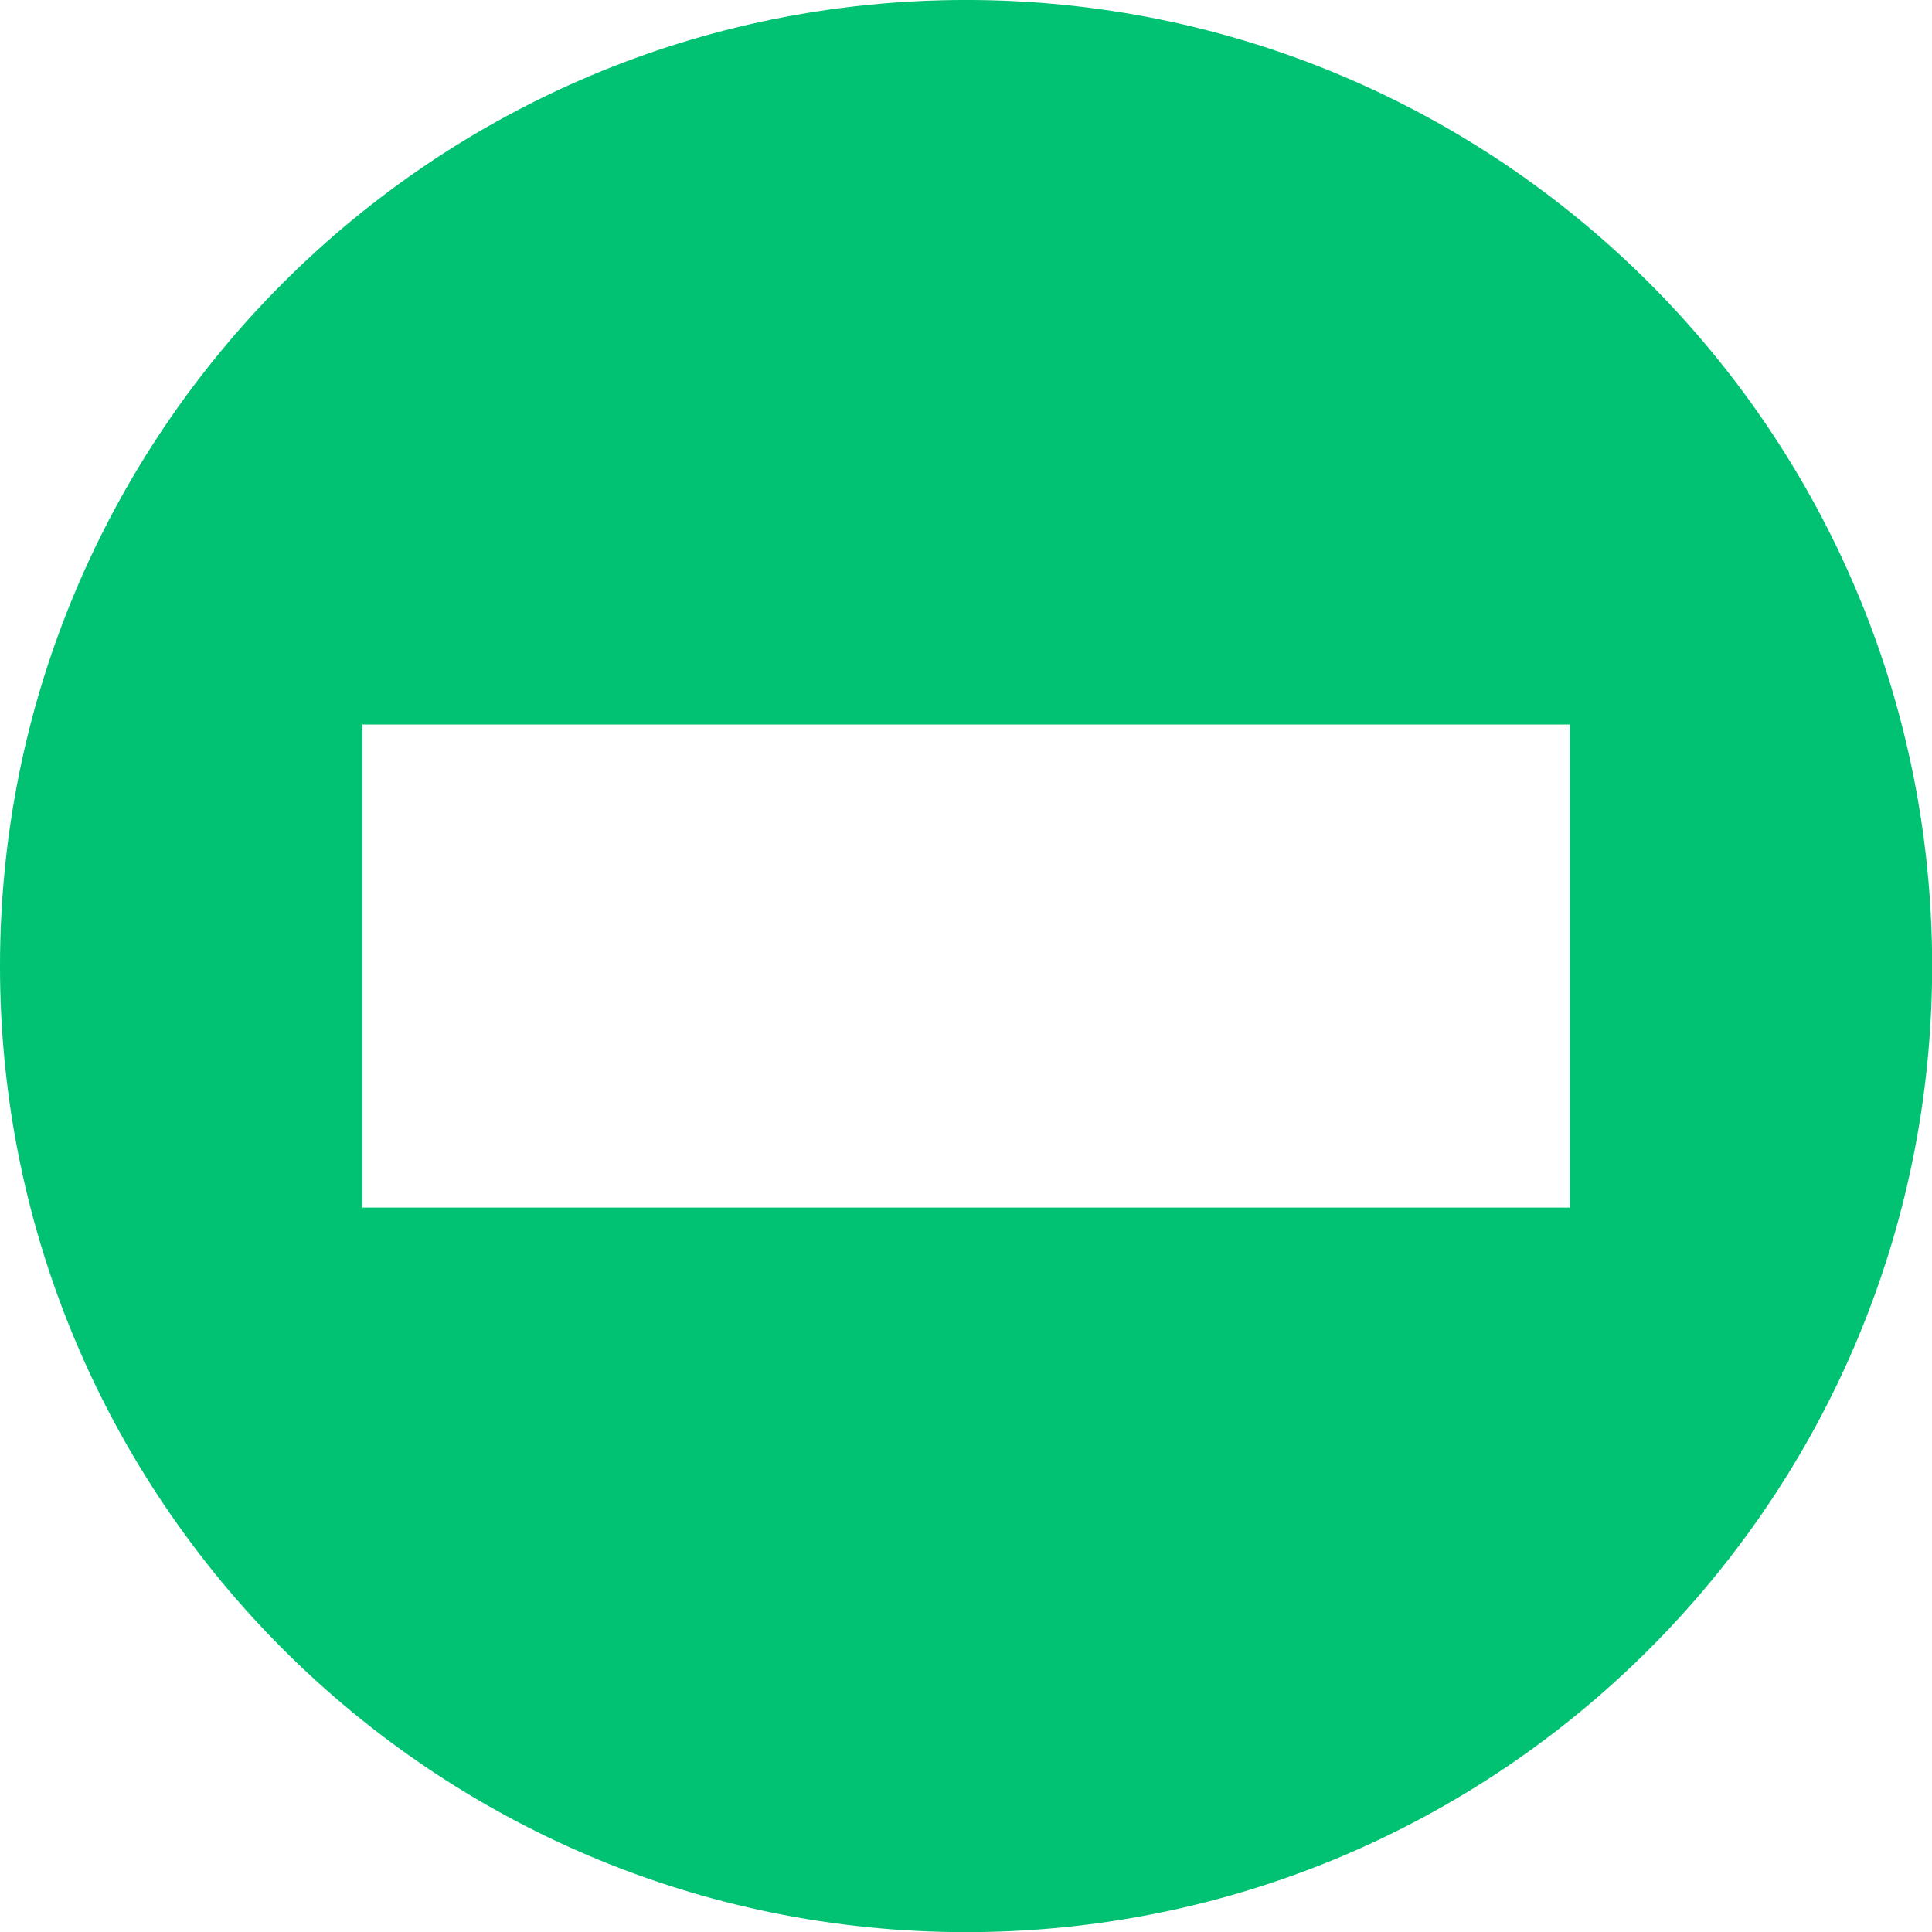
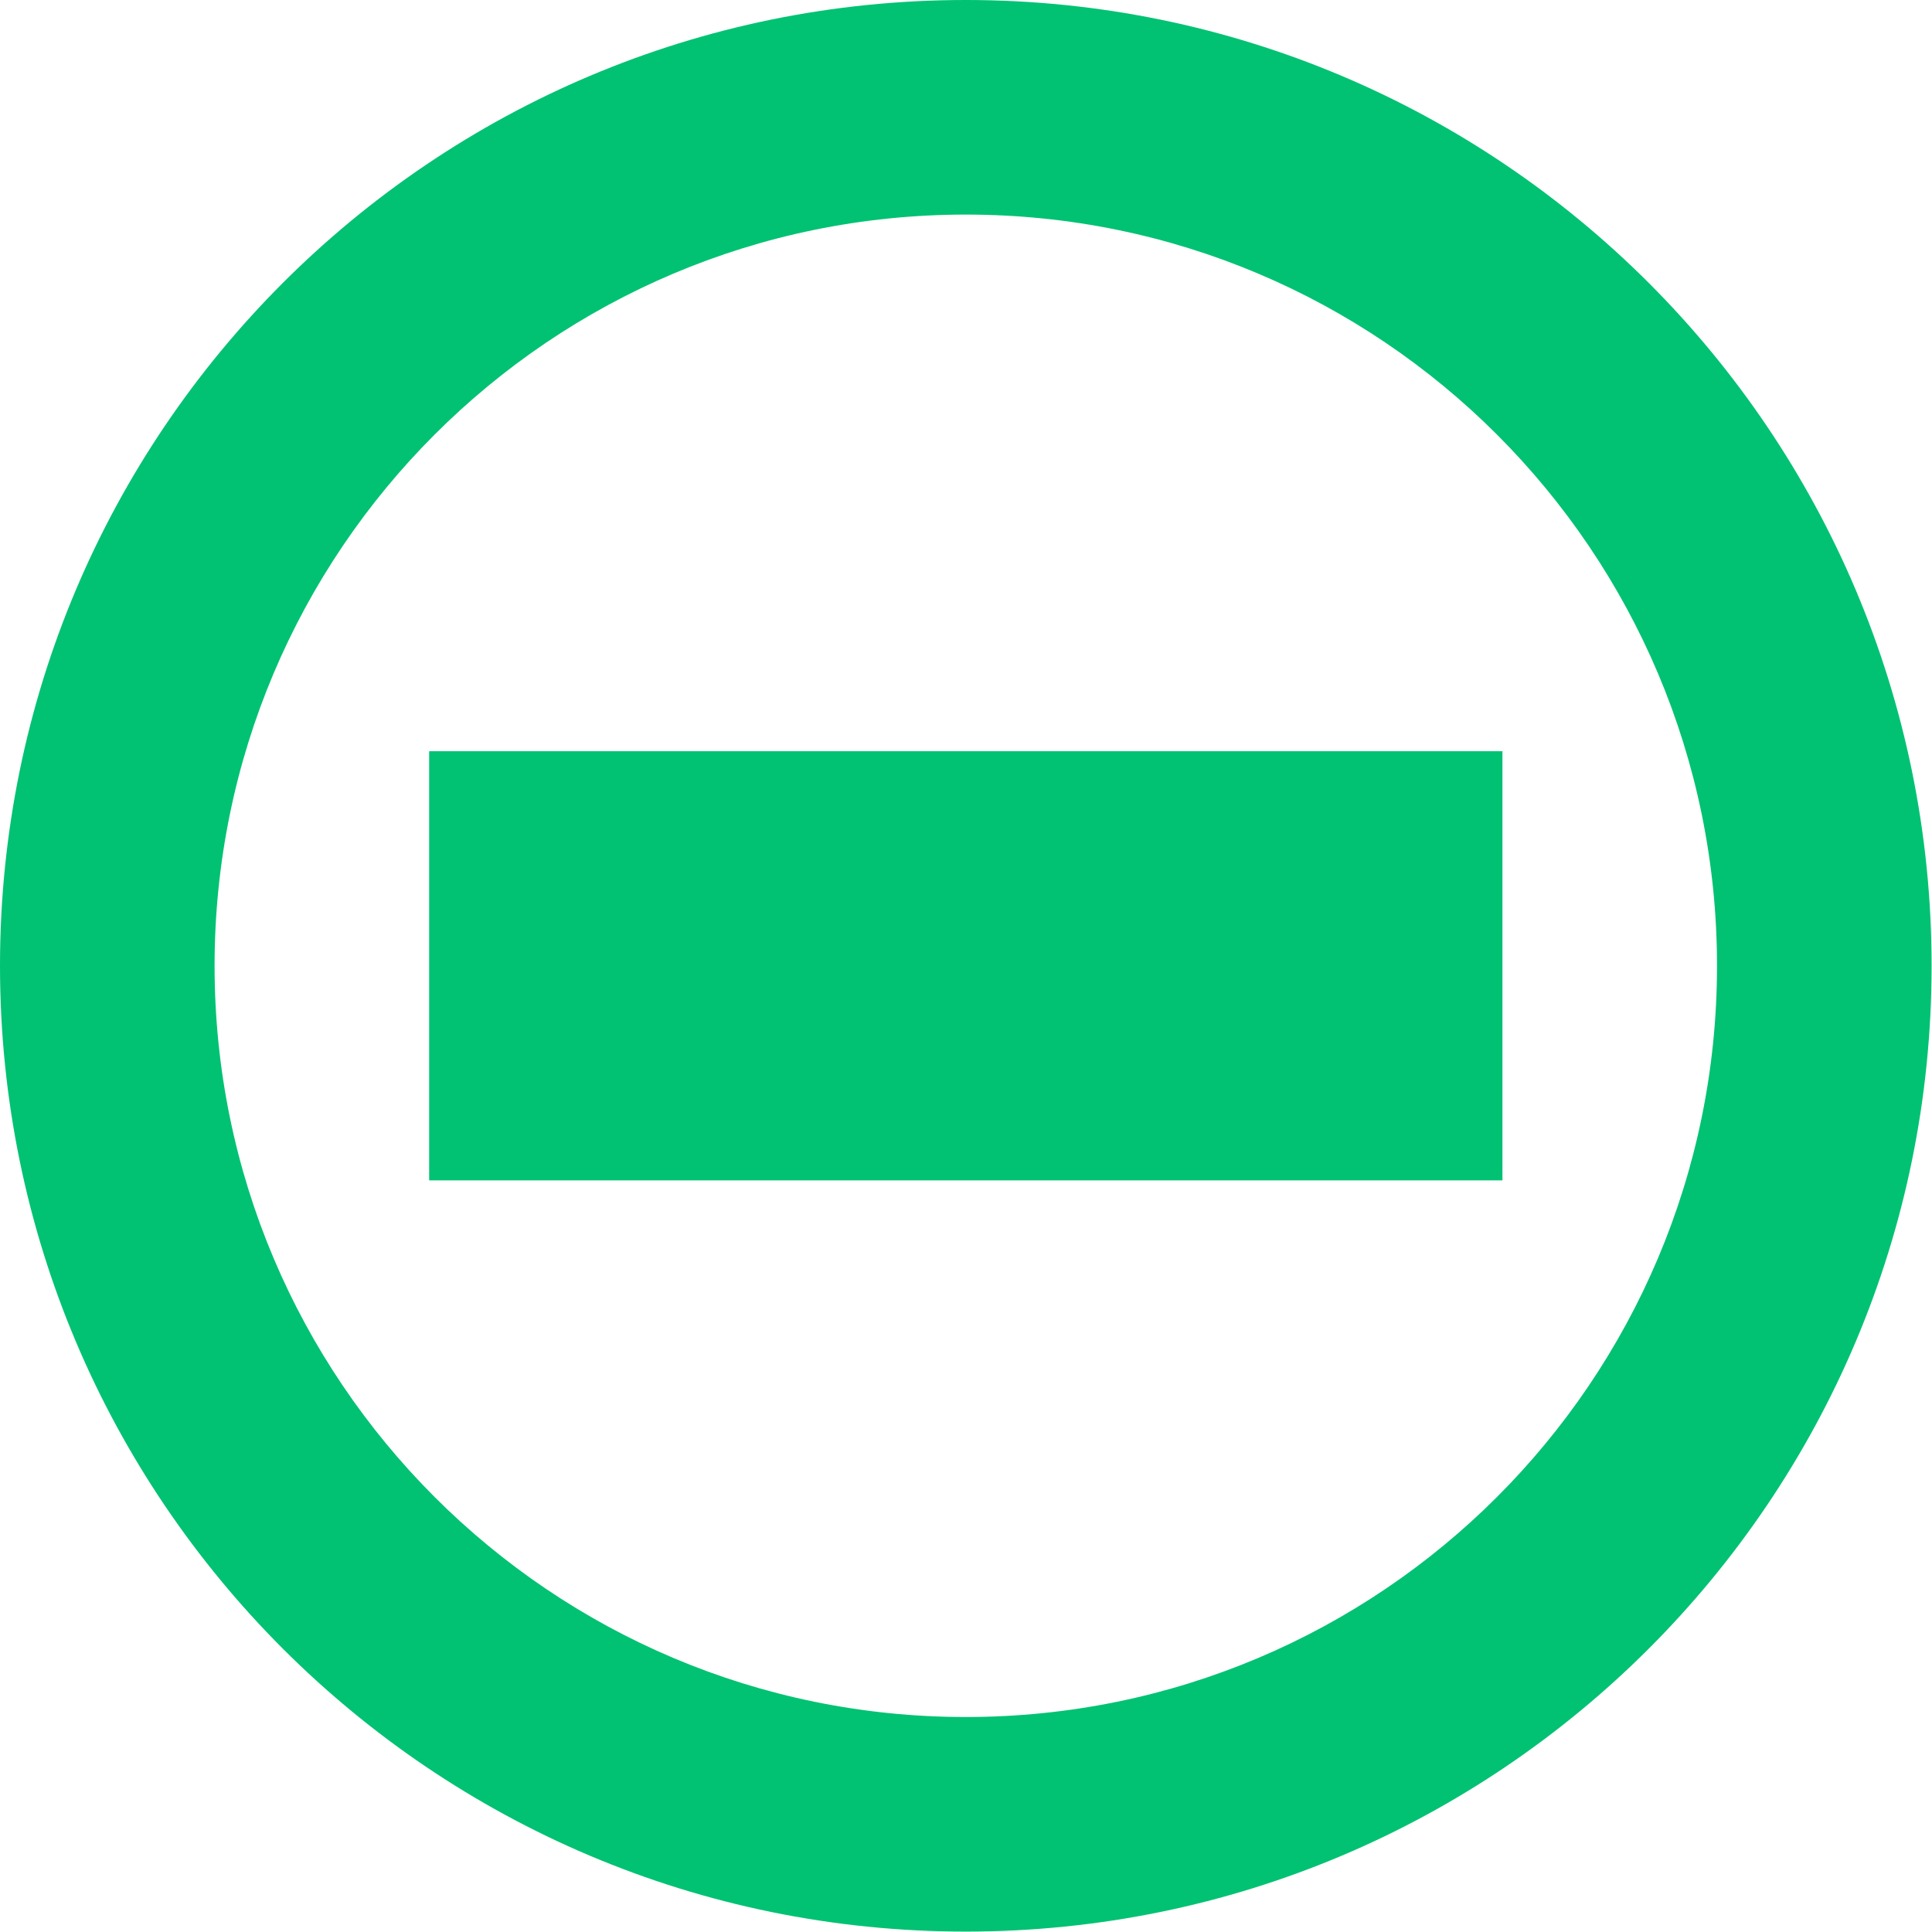
- <svg xmlns="http://www.w3.org/2000/svg" id="svg8" version="1.1" viewBox="0 0 4.233 4.233" height="16" width="16">
+ <svg xmlns="http://www.w3.org/2000/svg" width="18" height="18" viewBox="0 0 4.763 4.763" version="1.1" id="svg8">
  <defs id="defs2" />
-   <g transform="matrix(1.111111,0,0,1.111111,1.8212526e-8,-325.7667)" id="layer1">
-     <path id="path815" transform="matrix(0.238125,0,0,0.238125,-1.6391274e-8,293.19)" d="M 8 0 C 3.582 1.1045694e-07 1.1045694e-07 3.582 0 8 C 1.1045694e-07 12.418 3.582 16 8 16 C 12.418 16 16 12.418 16 8 C 16 3.582 12.418 1.1045694e-07 8 0 z M 3 6 L 13 6 L 13 10 L 3 10 L 3 6 z " style="opacity:1;fill:#00c272;fill-opacity:1;stroke:none;stroke-width:0.844;stroke-linecap:round;stroke-linejoin:miter;stroke-miterlimit:4;stroke-dasharray:none;stroke-opacity:1;paint-order:markers fill stroke" />
-   </g>
+   <path style="opacity:1;fill:#00c272;fill-opacity:1;stroke:none;stroke-width:0.163;stroke-linejoin:round;stroke-miterlimit:4;stroke-dasharray:none;stroke-dashoffset:0;stroke-opacity:1;paint-order:stroke fill markers" d="M 2.381,-2.9166667e-8 A 2.381,2.381 0 0 0 0,2.381 a 2.381,2.381 0 0 0 2.381,2.381 2.381,2.381 0 0 0 2.381,-2.381 A 2.381,2.381 0 0 0 2.381,-2.9166667e-8 Z m 0,0.529 A 1.852,1.852 0 0 1 4.233,2.381 1.852,1.852 0 0 1 2.381,4.233 1.852,1.852 0 0 1 0.529,2.381 1.852,1.852 0 0 1 2.381,0.529 Z" id="path816-3" />
+   <path style="opacity:1;fill:#00c272;fill-opacity:1;stroke:none;stroke-width:0.068;stroke-linejoin:round;stroke-miterlimit:4;stroke-dasharray:none;stroke-dashoffset:0;stroke-opacity:1;paint-order:stroke fill markers" d="M 1.058,1.852 H 3.704 V 2.91 H 1.058 Z" id="rect891" />
</svg>
